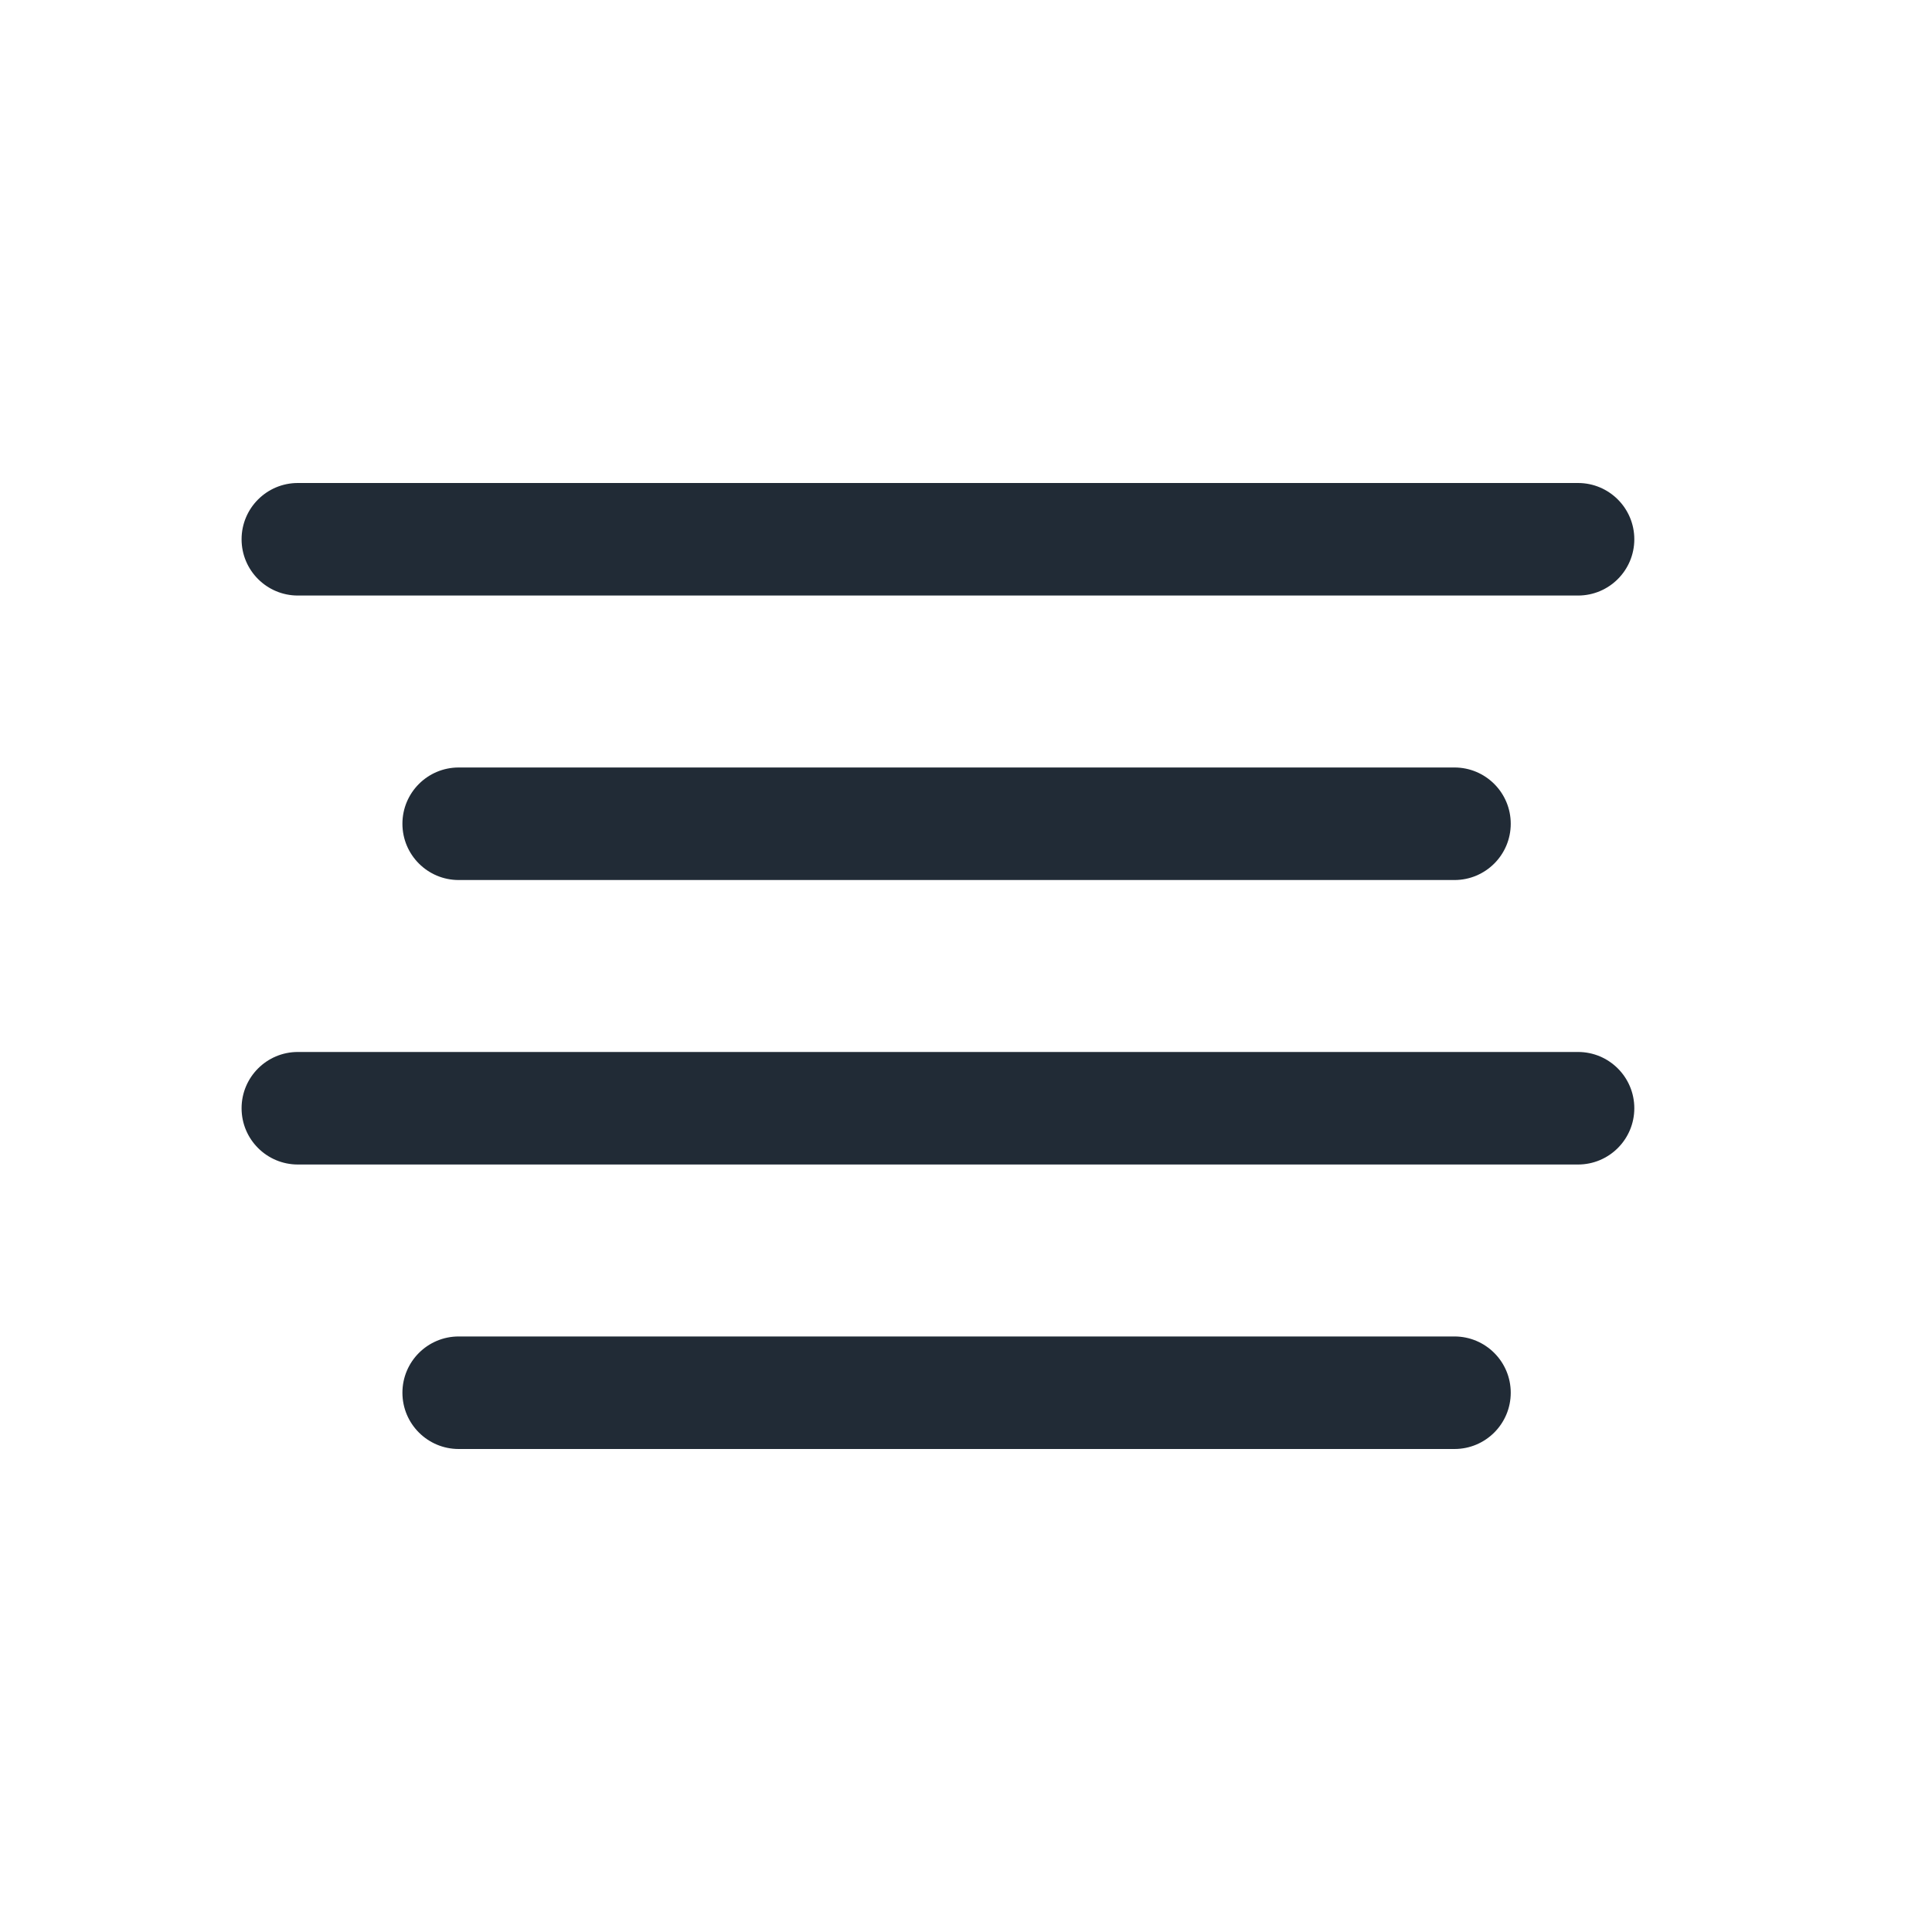
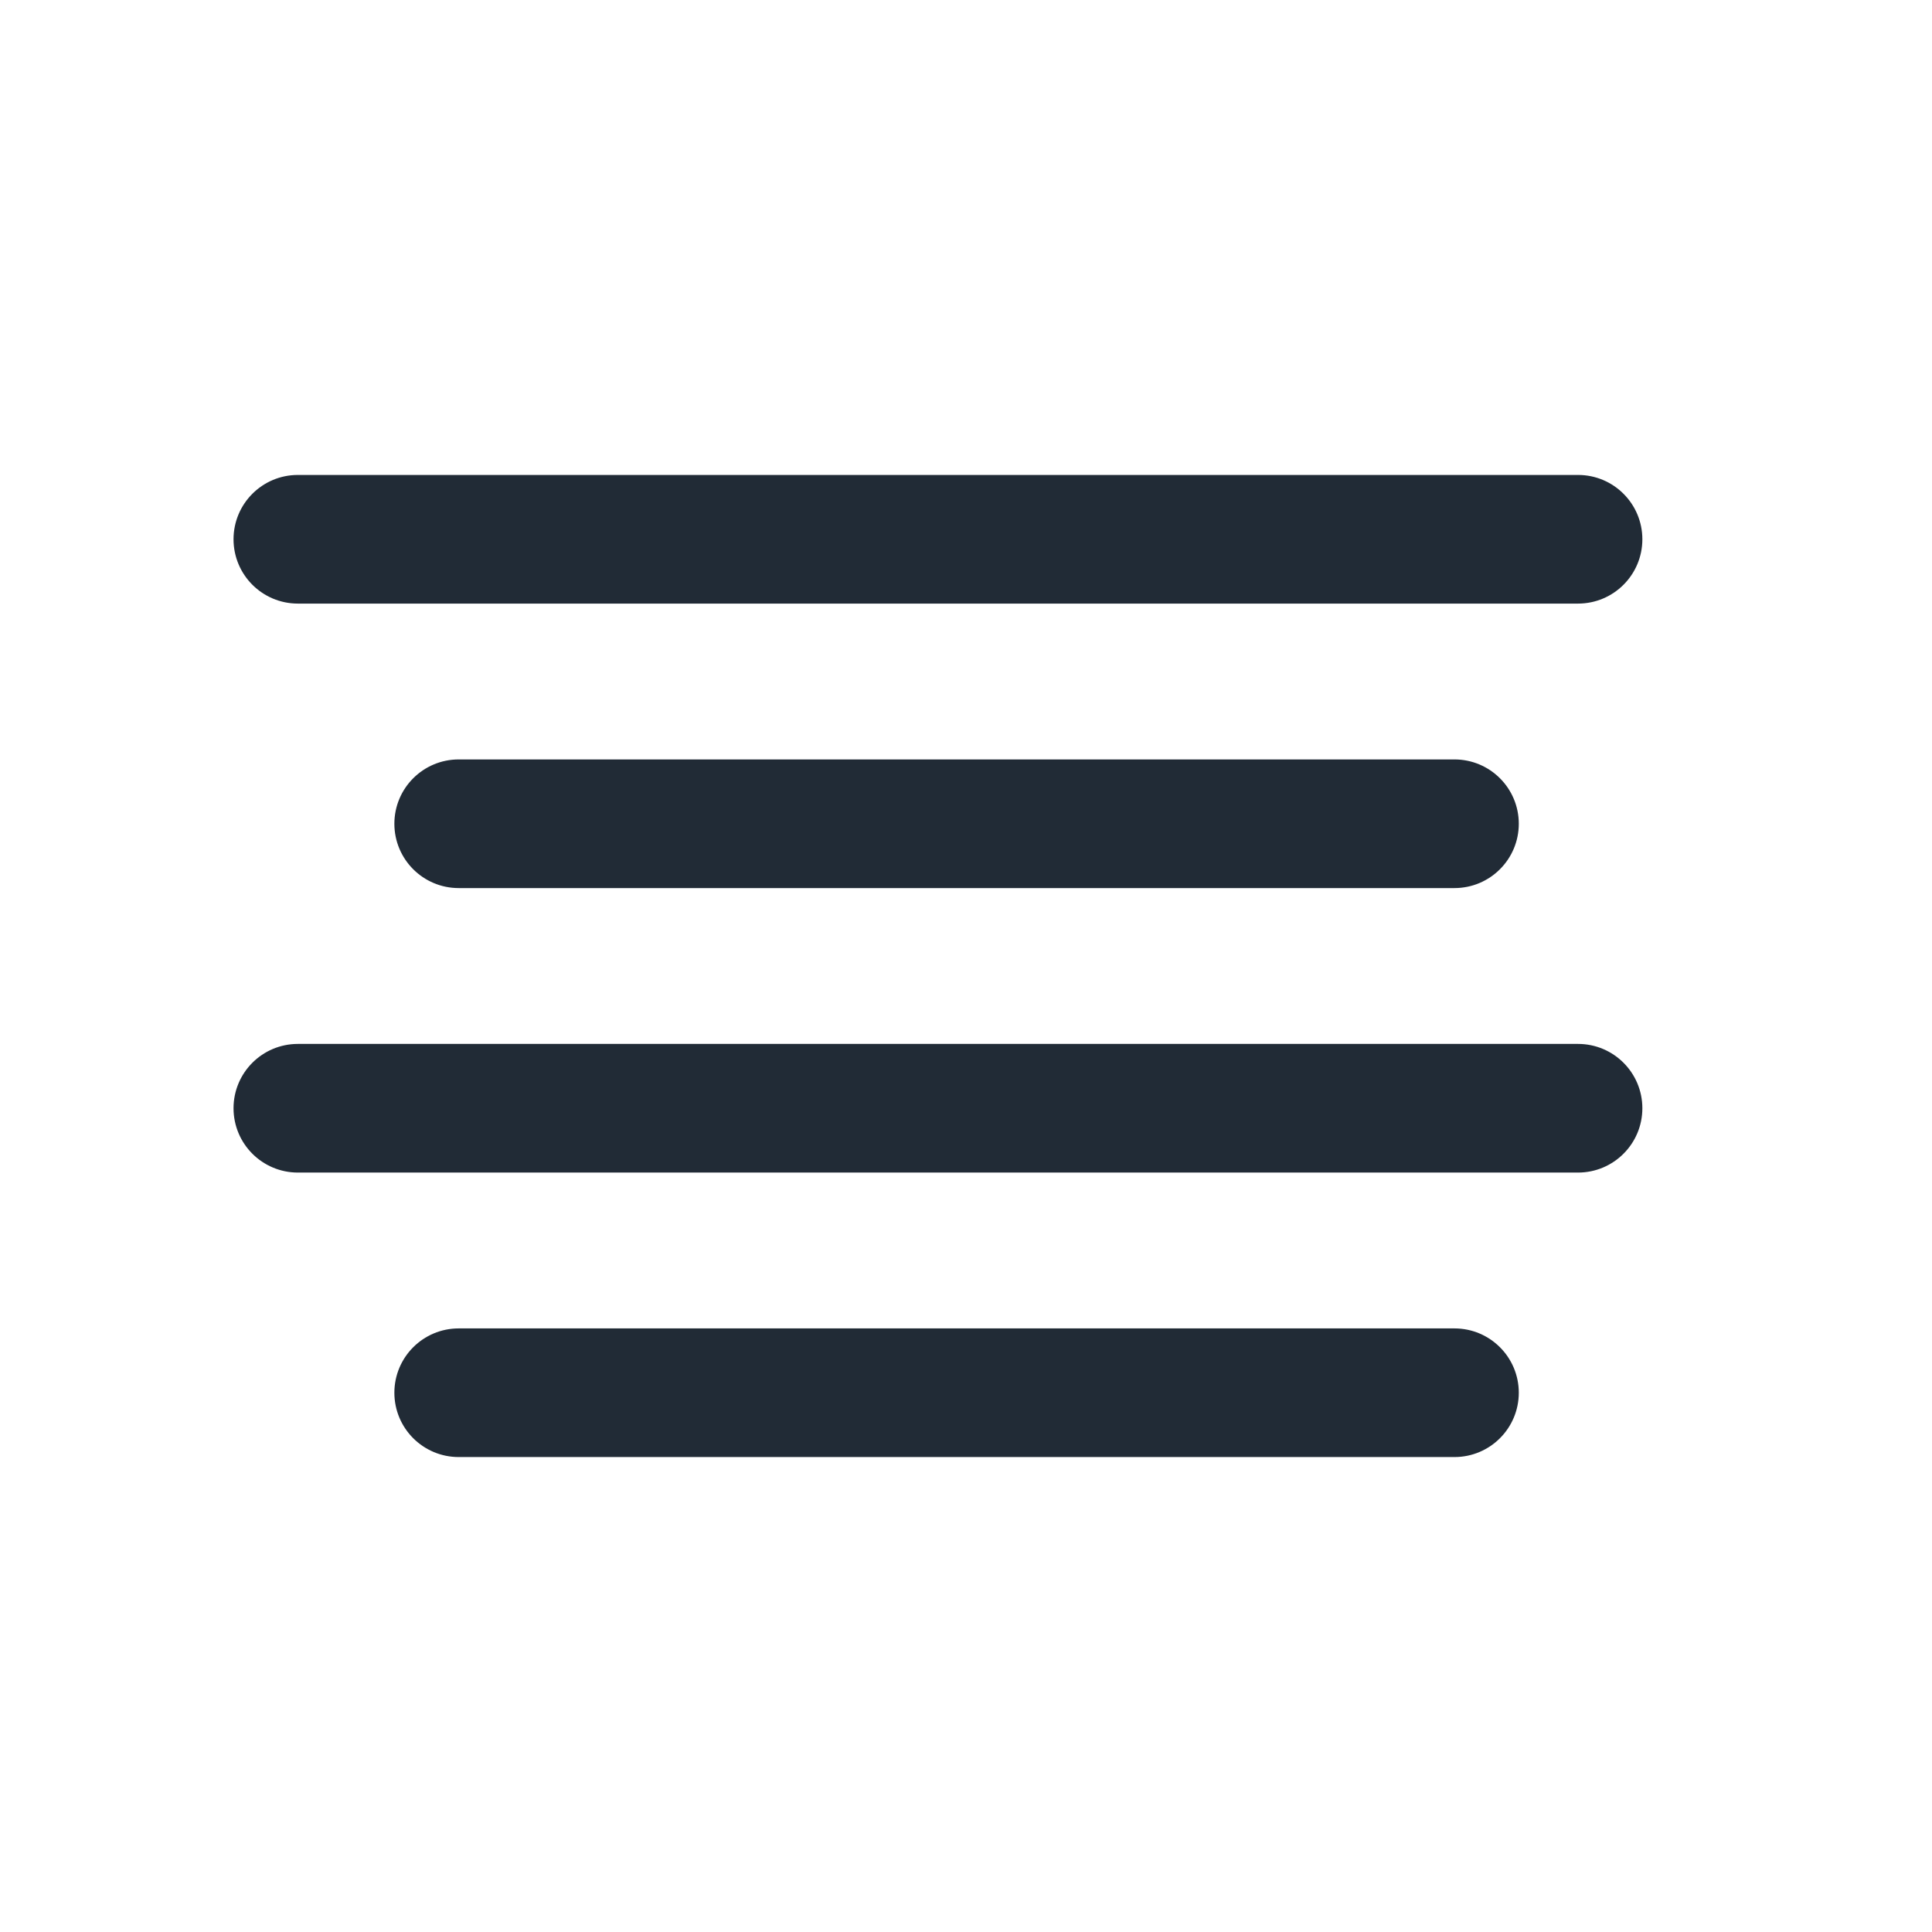
<svg xmlns="http://www.w3.org/2000/svg" width="24" height="24" fill="none" viewBox="0 0 24 24">
-   <path fill="#212B36" d="M18.068 9.534H5.698a.699.699 0 0 0 0 1.398h12.37a.699.699 0 0 0 0-1.398zM19.602 6H3.7a.699.699 0 0 0 0 1.398h15.903a.699.699 0 1 0 0-1.398zm0 7.068H3.7a.699.699 0 0 0 0 1.398h15.903a.699.699 0 1 0 0-1.398zm-1.534 3.534H5.698a.699.699 0 0 0 0 1.398h12.37a.699.699 0 0 0 0-1.398z" />
+   <path fill="#212B36" stroke="#212B36" stroke-width=".2" d="M18.068 9.534H5.698a.699.699 0 0 0 0 1.398h12.37a.699.699 0 0 0 0-1.398zM19.602 6H3.7a.699.699 0 0 0 0 1.398h15.903a.699.699 0 1 0 0-1.398zm0 7.068H3.7a.699.699 0 0 0 0 1.398h15.903a.699.699 0 1 0 0-1.398zm-1.534 3.534H5.698a.699.699 0 0 0 0 1.398h12.37a.699.699 0 0 0 0-1.398z" />
</svg>
